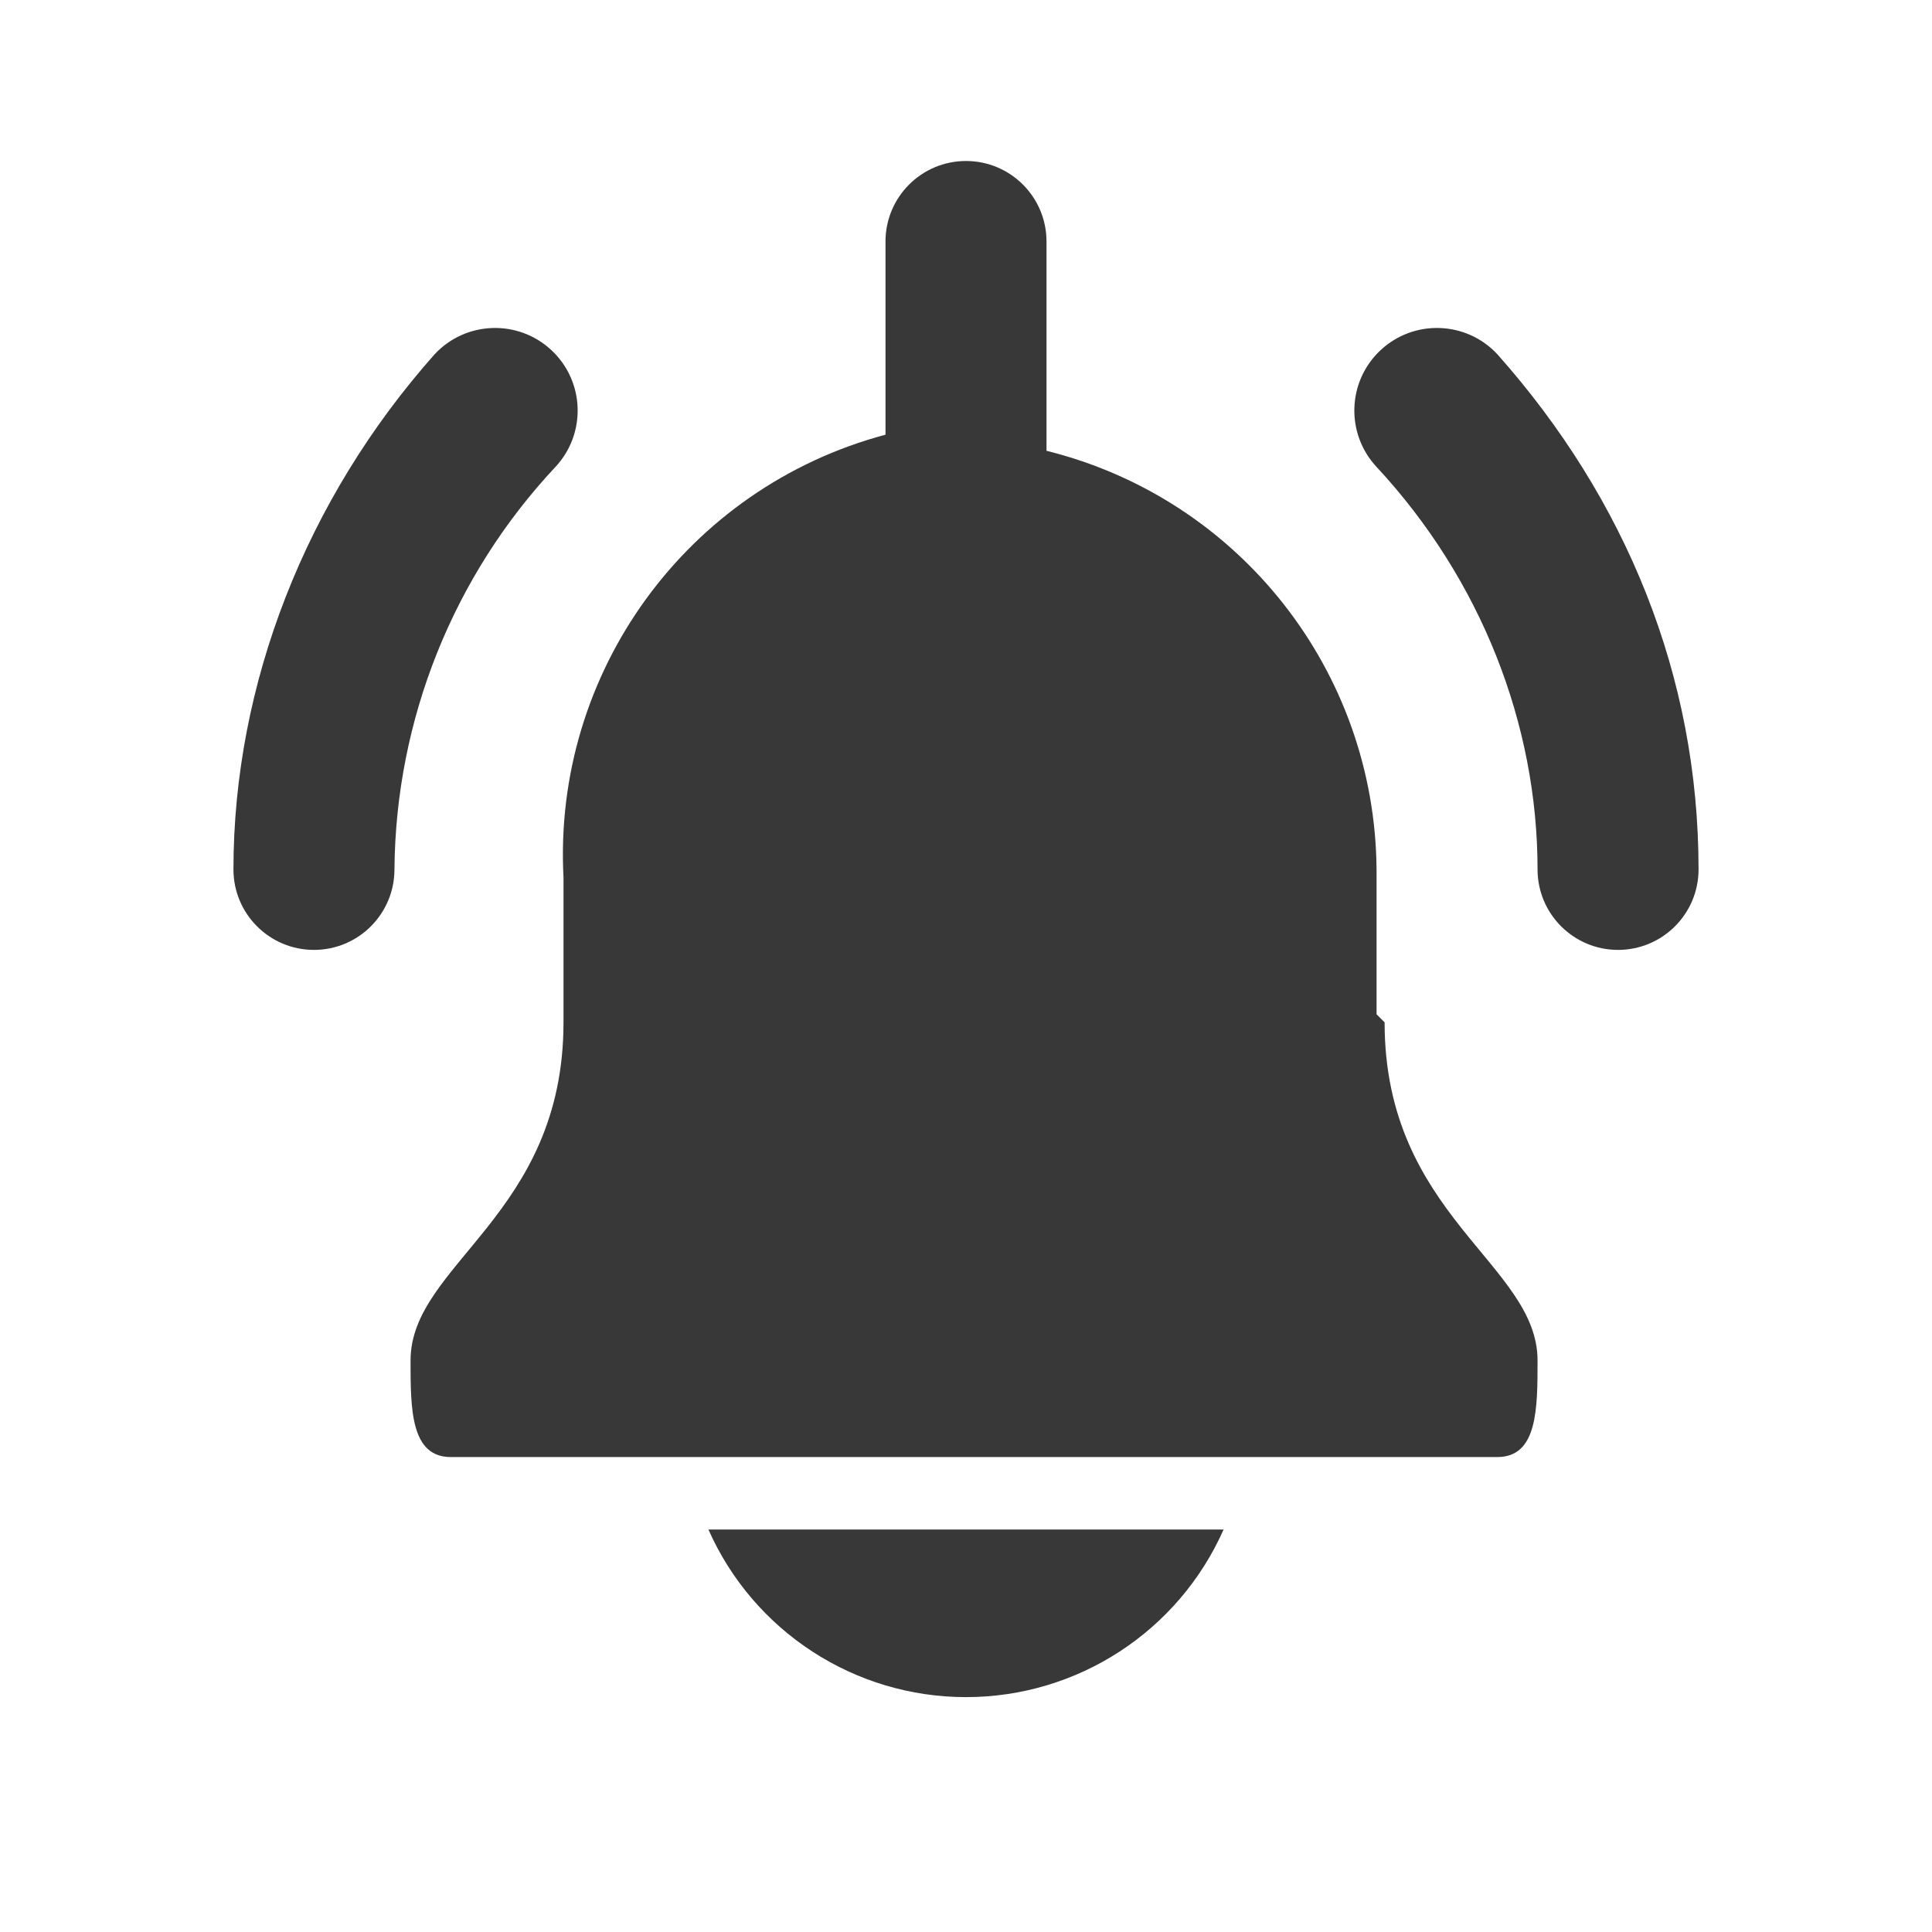
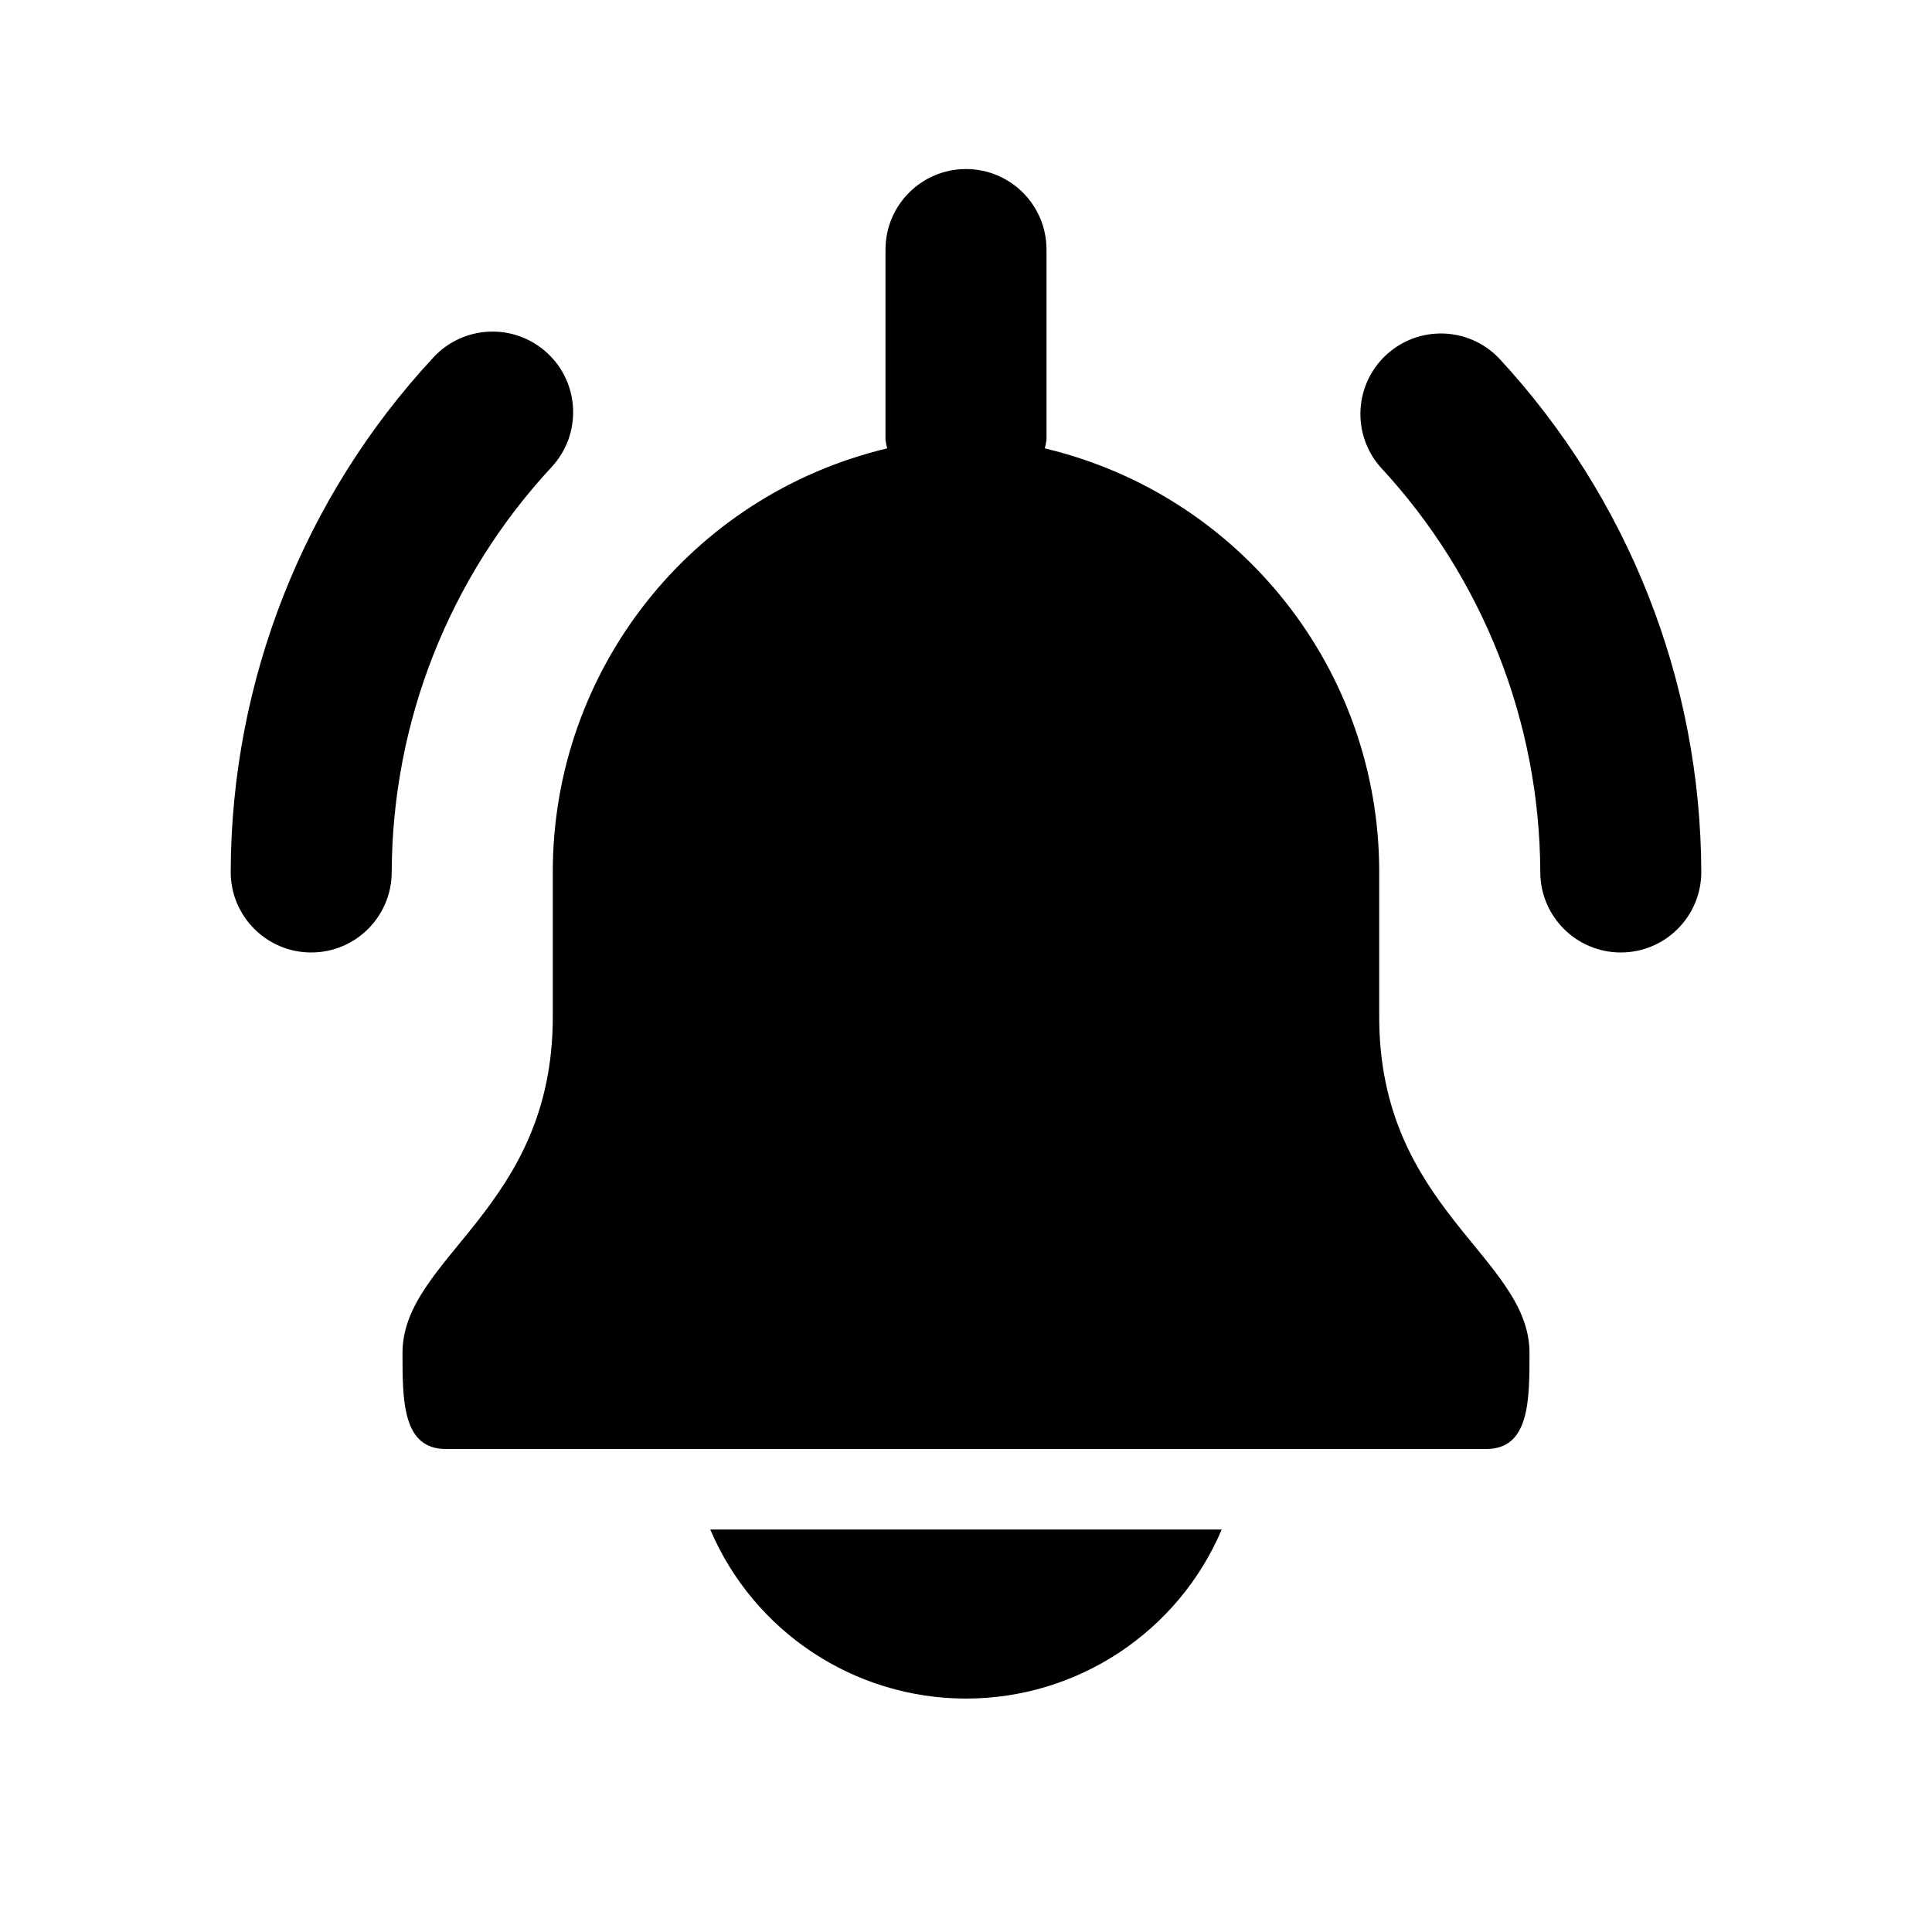
- <svg xmlns="http://www.w3.org/2000/svg" fill="none" viewBox="0 0 24 24">
-   <path fill="#383838" d="M17.1 12.6v-1.8A5.4 5.4 0 0 0 13 5.6V3a1 1 0 0 0-2 0v2.4a5.4 5.4 0 0 0-4 5.5v1.8c0 2.4-1.9 3-1.9 4.2 0 .6 0 1.2.5 1.2h13c.5 0 .5-.6.5-1.2 0-1.2-1.9-1.8-1.9-4.2Zm-13.2-.8a1 1 0 0 1-1-1c0-2.3.9-4.6 2.5-6.4a1 1 0 1 1 1.5 1.4 7.4 7.4 0 0 0-2 5 1 1 0 0 1-1 1Zm16.2 0a1 1 0 0 1-1-1c0-1.8-.7-3.6-2-5a1 1 0 0 1 1.5-1.4c1.6 1.8 2.5 4 2.5 6.4a1 1 0 0 1-1 1ZM8.8 19a3.5 3.5 0 0 0 6.4 0H8.8Z" />
+ <svg xmlns="http://www.w3.org/2000/svg" width="24" height="24" fill="currentColor" viewBox="0 0 24 24">
+   <path d="M17.133 12.632v-1.8a5.407 5.407 0 0 0-4.154-5.262.955.955 0 0 0 .021-.106V3.1a1 1 0 0 0-2 0v2.364a.933.933 0 0 0 .021.106 5.406 5.406 0 0 0-4.154 5.262v1.8C6.867 15.018 5 15.614 5 16.807 5 17.4 5 18 5.538 18h12.924C19 18 19 17.4 19 16.807c0-1.193-1.867-1.789-1.867-4.175Zm-13.267-.8a1 1 0 0 1-1-1 9.424 9.424 0 0 1 2.517-6.391A1.001 1.001 0 1 1 6.854 5.8a7.43 7.43 0 0 0-1.988 5.037 1 1 0 0 1-1 .995Zm16.268 0a1 1 0 0 1-1-1A7.431 7.431 0 0 0 17.146 5.8a1 1 0 0 1 1.471-1.354 9.424 9.424 0 0 1 2.517 6.391 1 1 0 0 1-1 .995ZM8.823 19a3.453 3.453 0 0 0 6.354 0H8.823Z" />
</svg>
